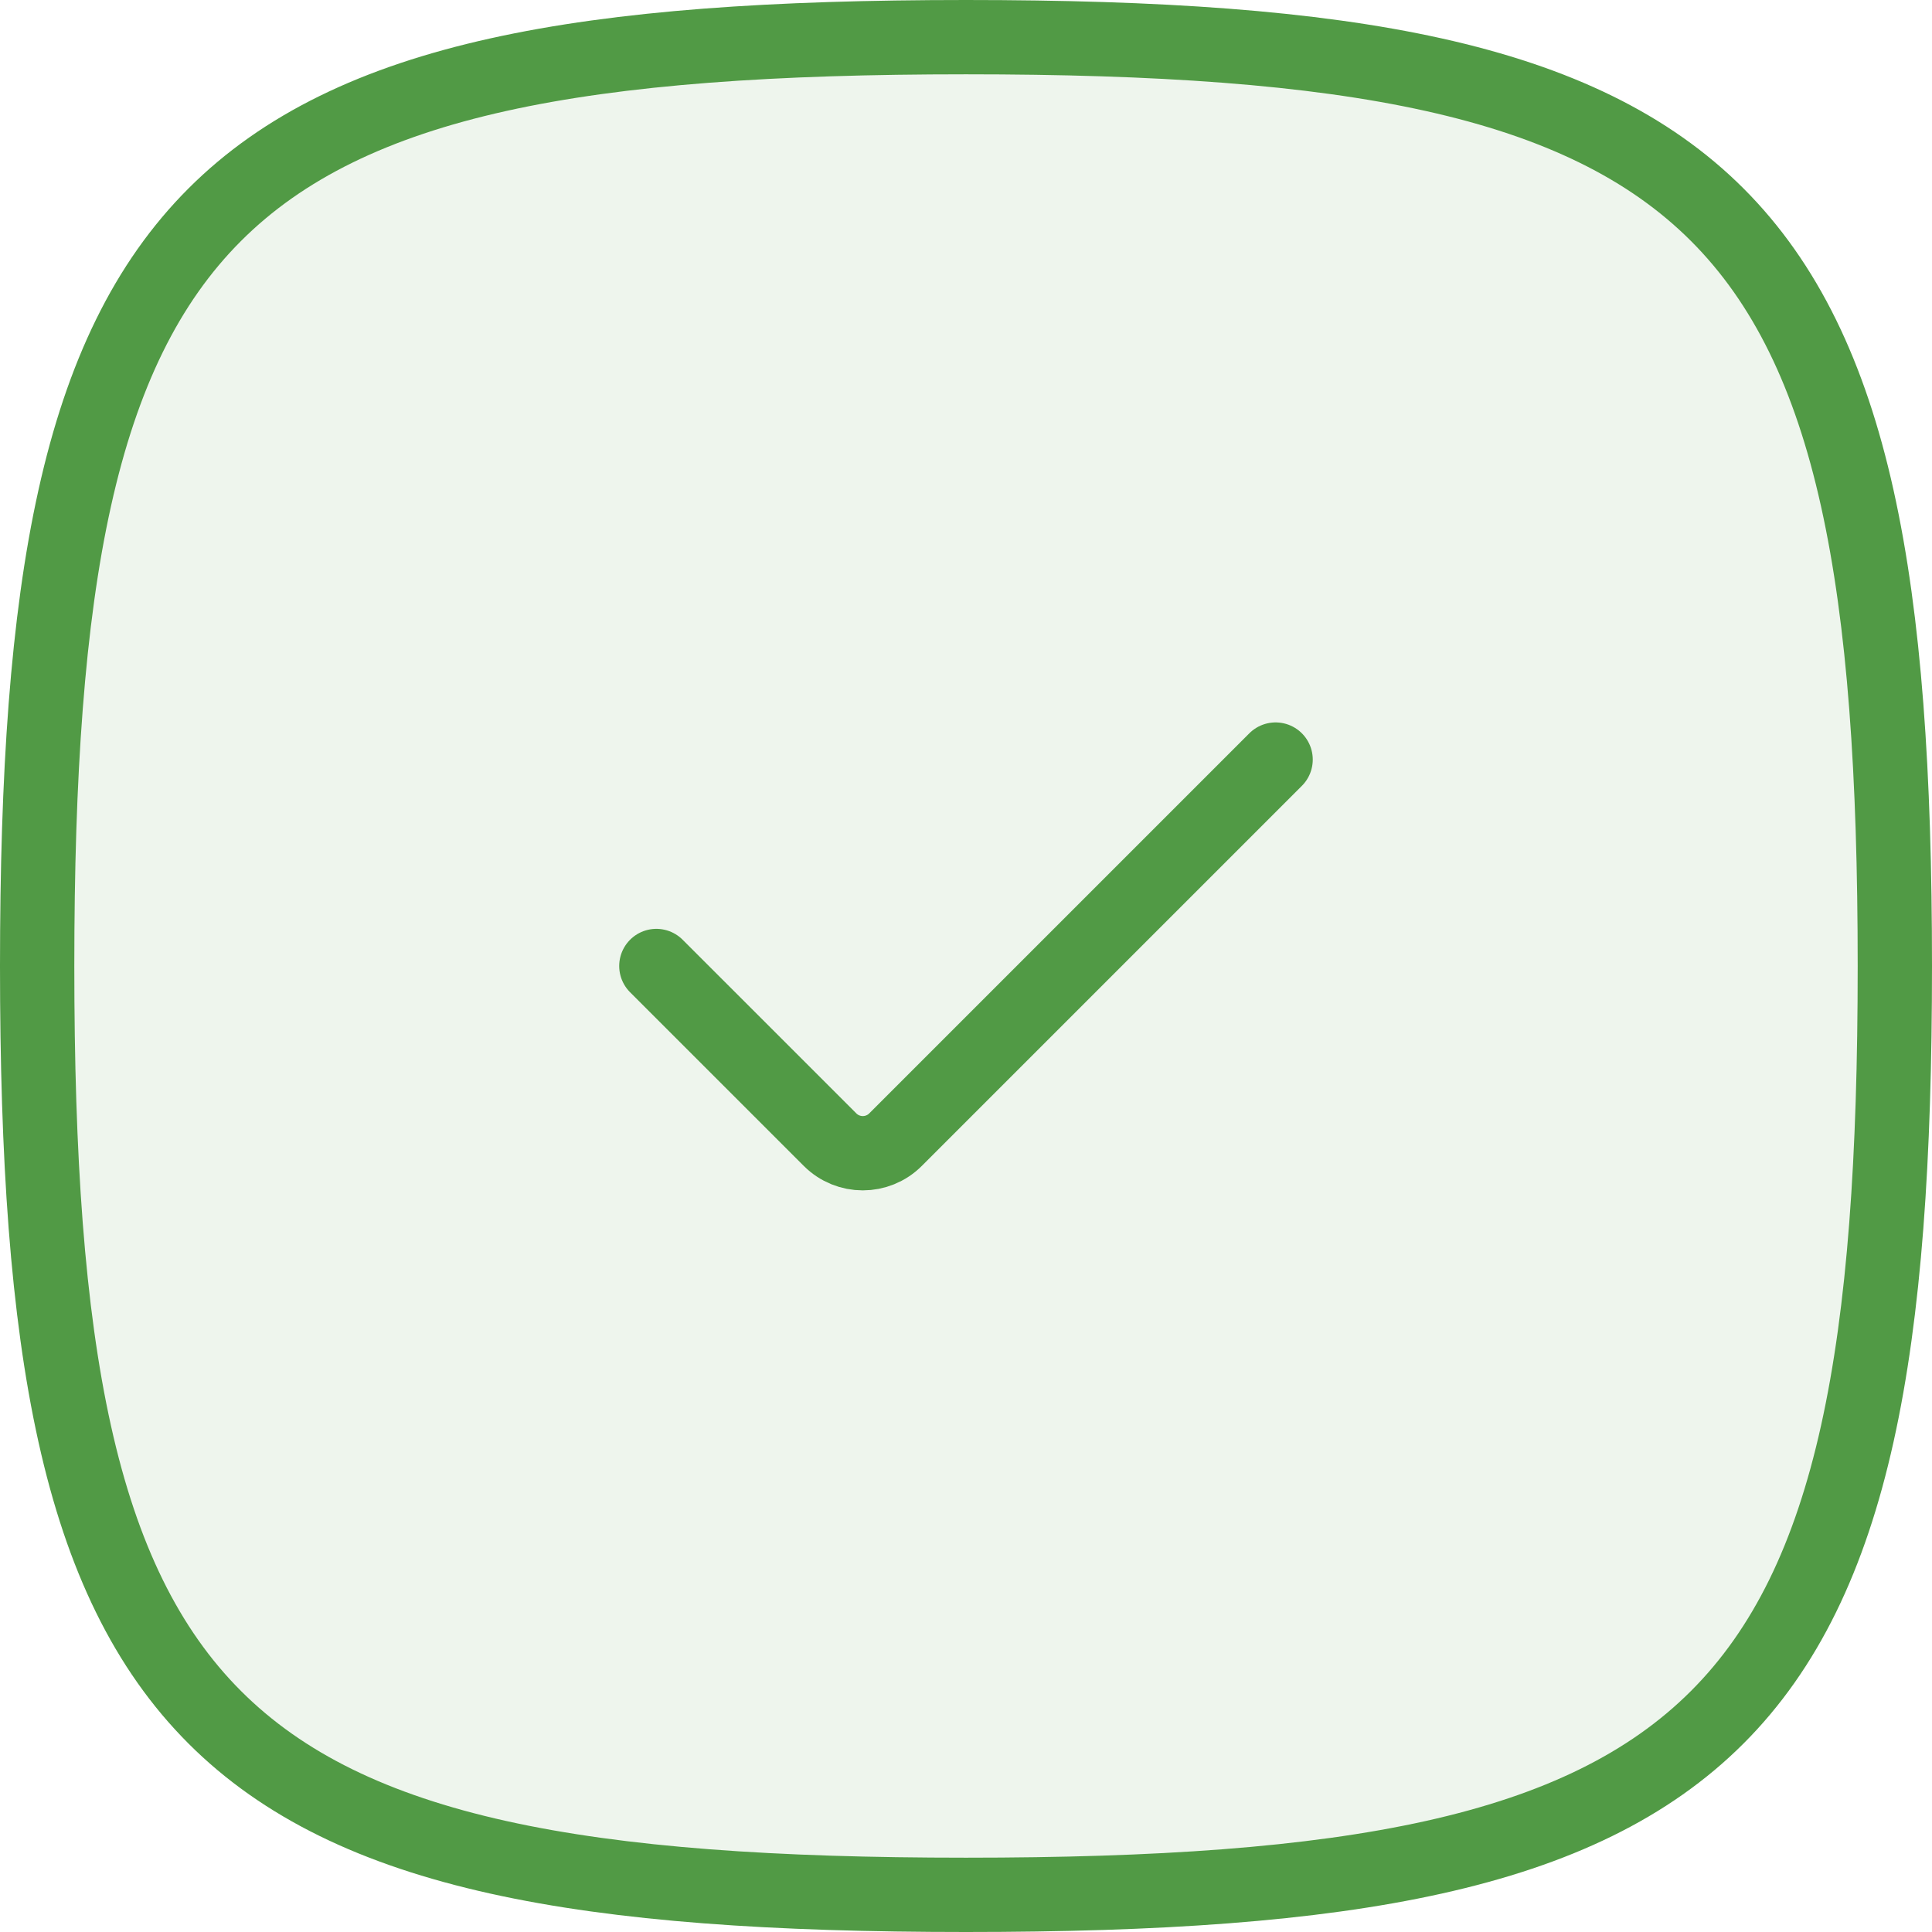
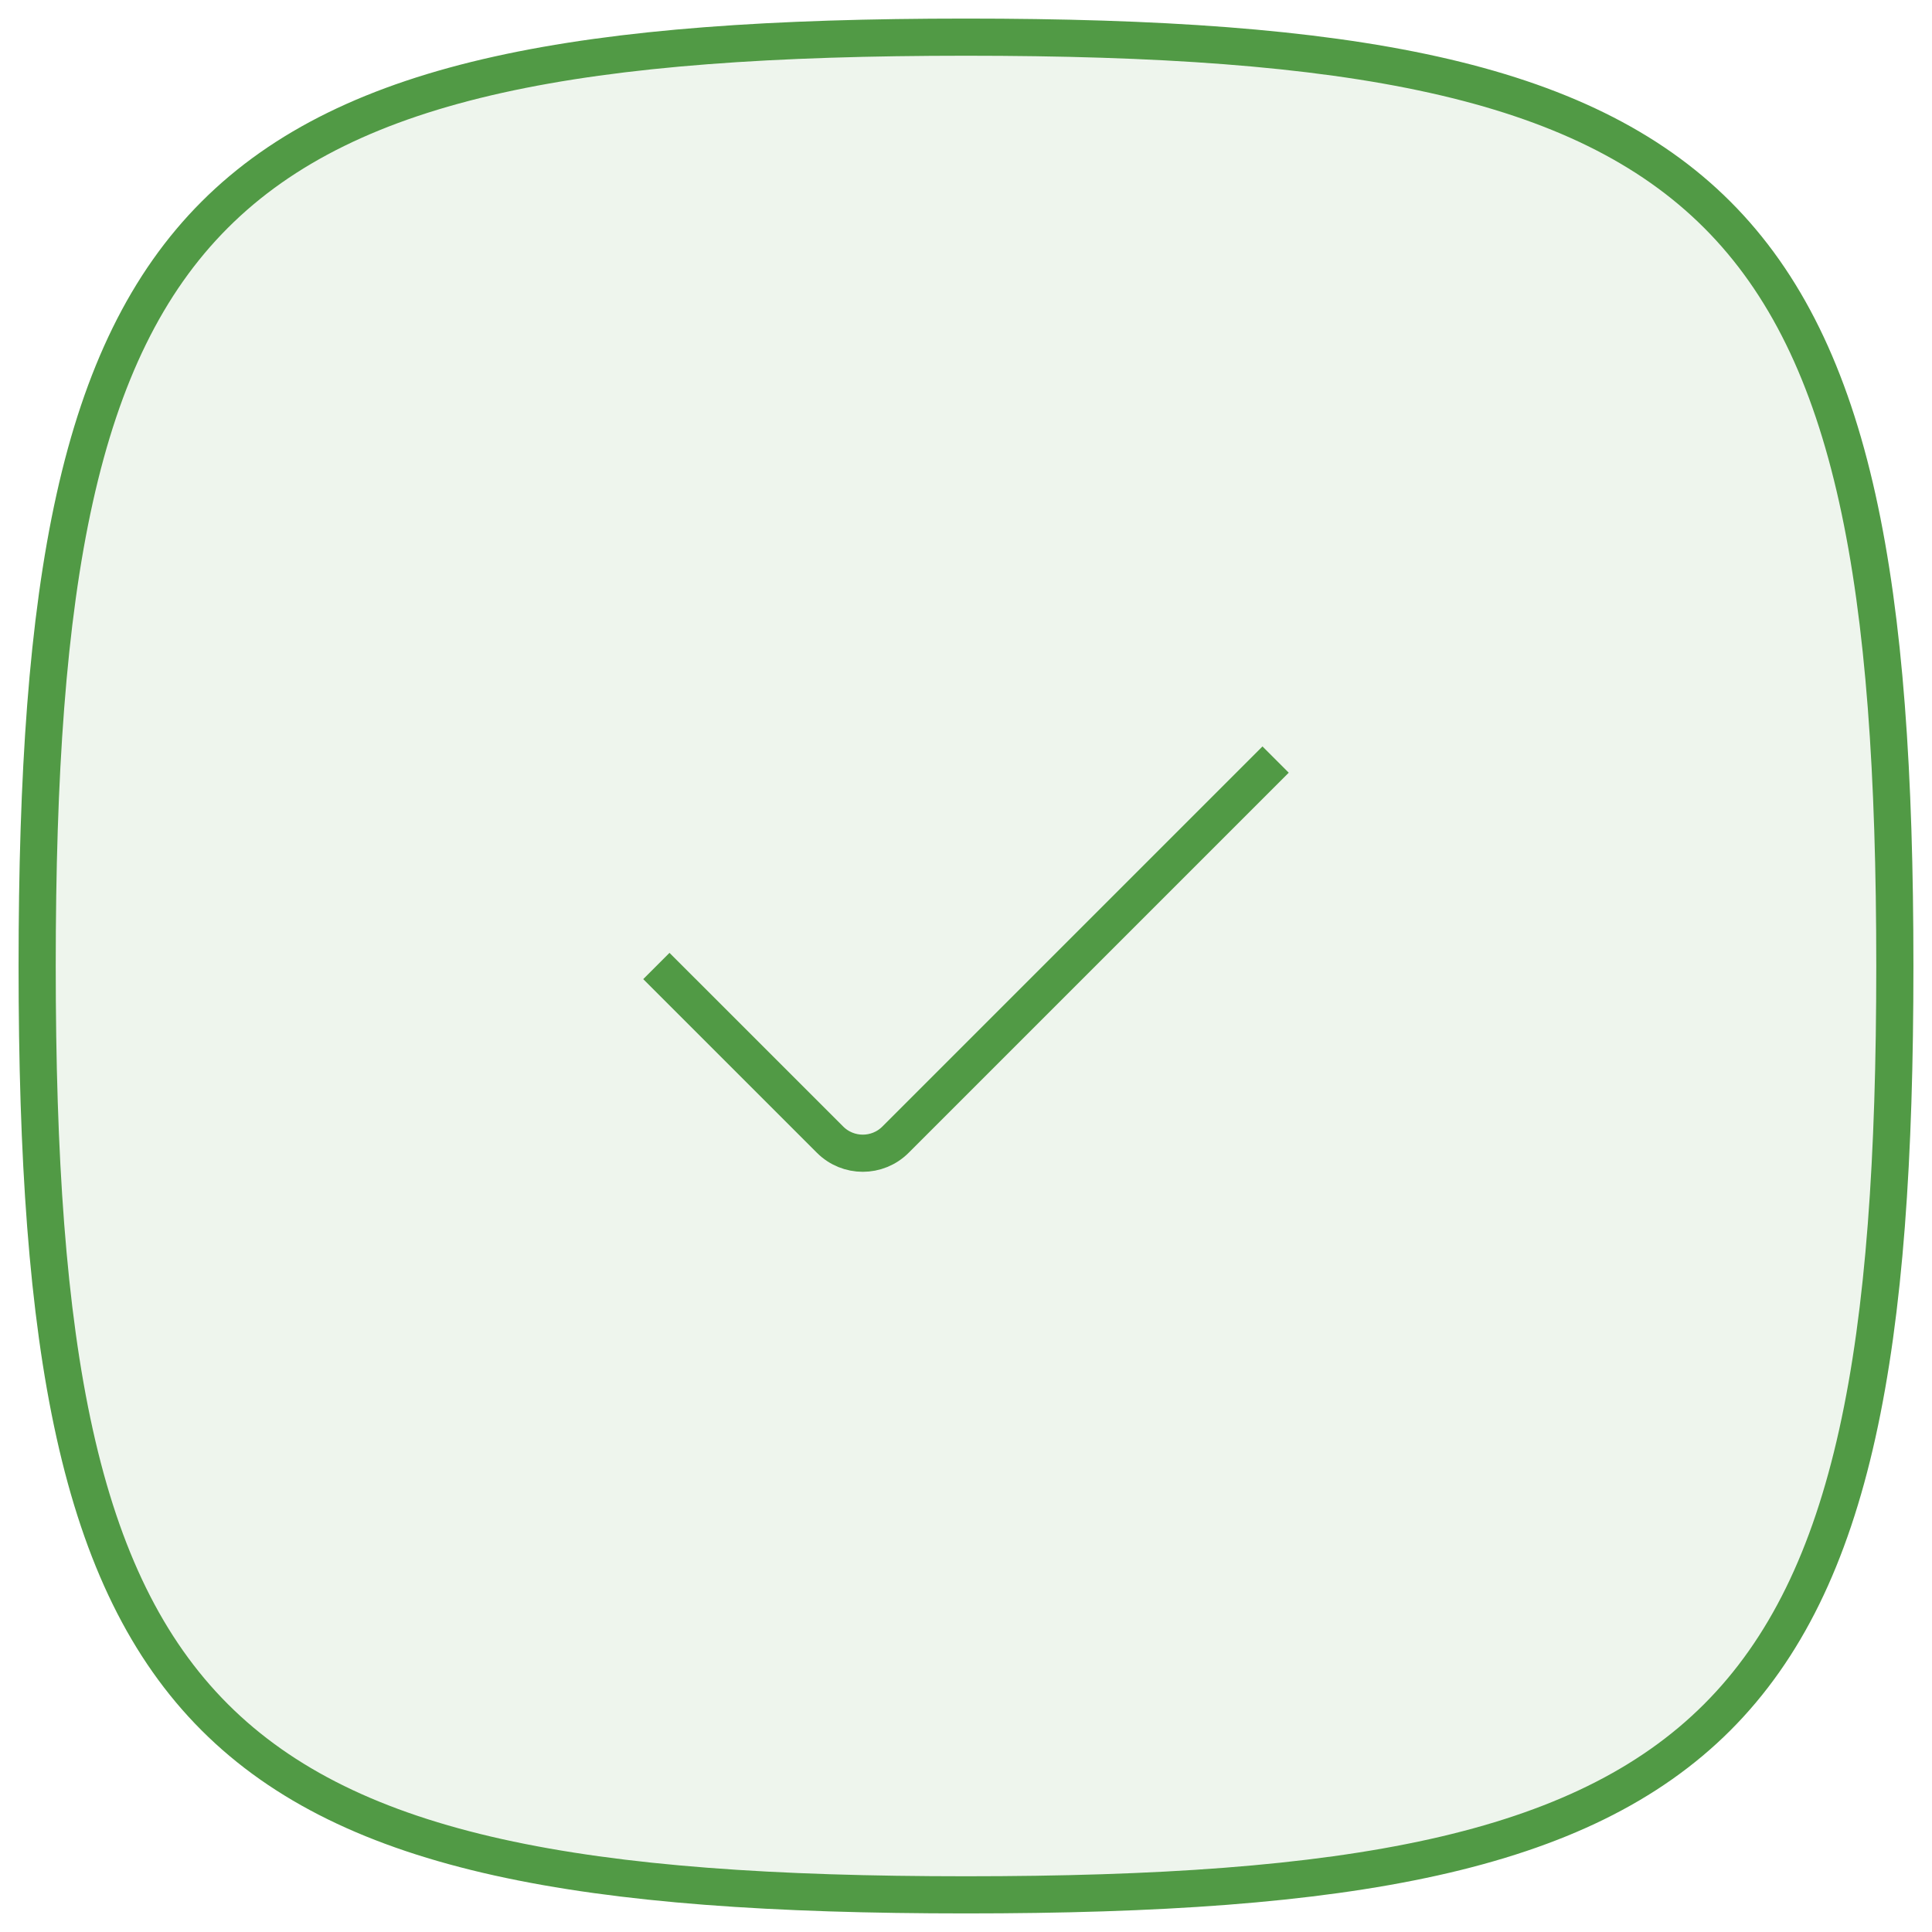
<svg xmlns="http://www.w3.org/2000/svg" width="52" height="52" viewBox="0 0 52 52" fill="none">
  <path opacity="0.1" d="M1 26C1 5.412 5.412 1 26 1C46.587 1 51 5.412 51 26C51 46.587 46.587 51 26 51C5.412 51 1 46.587 1 26Z" fill="#519A45" />
-   <path d="M1 26C1 5.412 5.412 1 26 1C46.587 1 51 5.412 51 26C51 46.587 46.587 51 26 51C5.412 51 1 46.587 1 26Z" stroke="#519A45" stroke-width="2" />
-   <path d="M17.666 26L22.341 30.674C22.828 31.161 23.616 31.161 24.103 30.674L34.333 20.444" stroke="#519A45" stroke-width="2" stroke-linecap="round" stroke-linejoin="round" />
+   <path d="M1 26C1 5.412 5.412 1 26 1C46.587 1 51 5.412 51 26C51 46.587 46.587 51 26 51C5.412 51 1 46.587 1 26Z" stroke="#519A45" strokeWidth="2" />
+   <path d="M17.666 26L22.341 30.674C22.828 31.161 23.616 31.161 24.103 30.674L34.333 20.444" stroke="#519A45" strokeWidth="2" strokeLinecap="round" strokeLinejoin="round" />
</svg>
